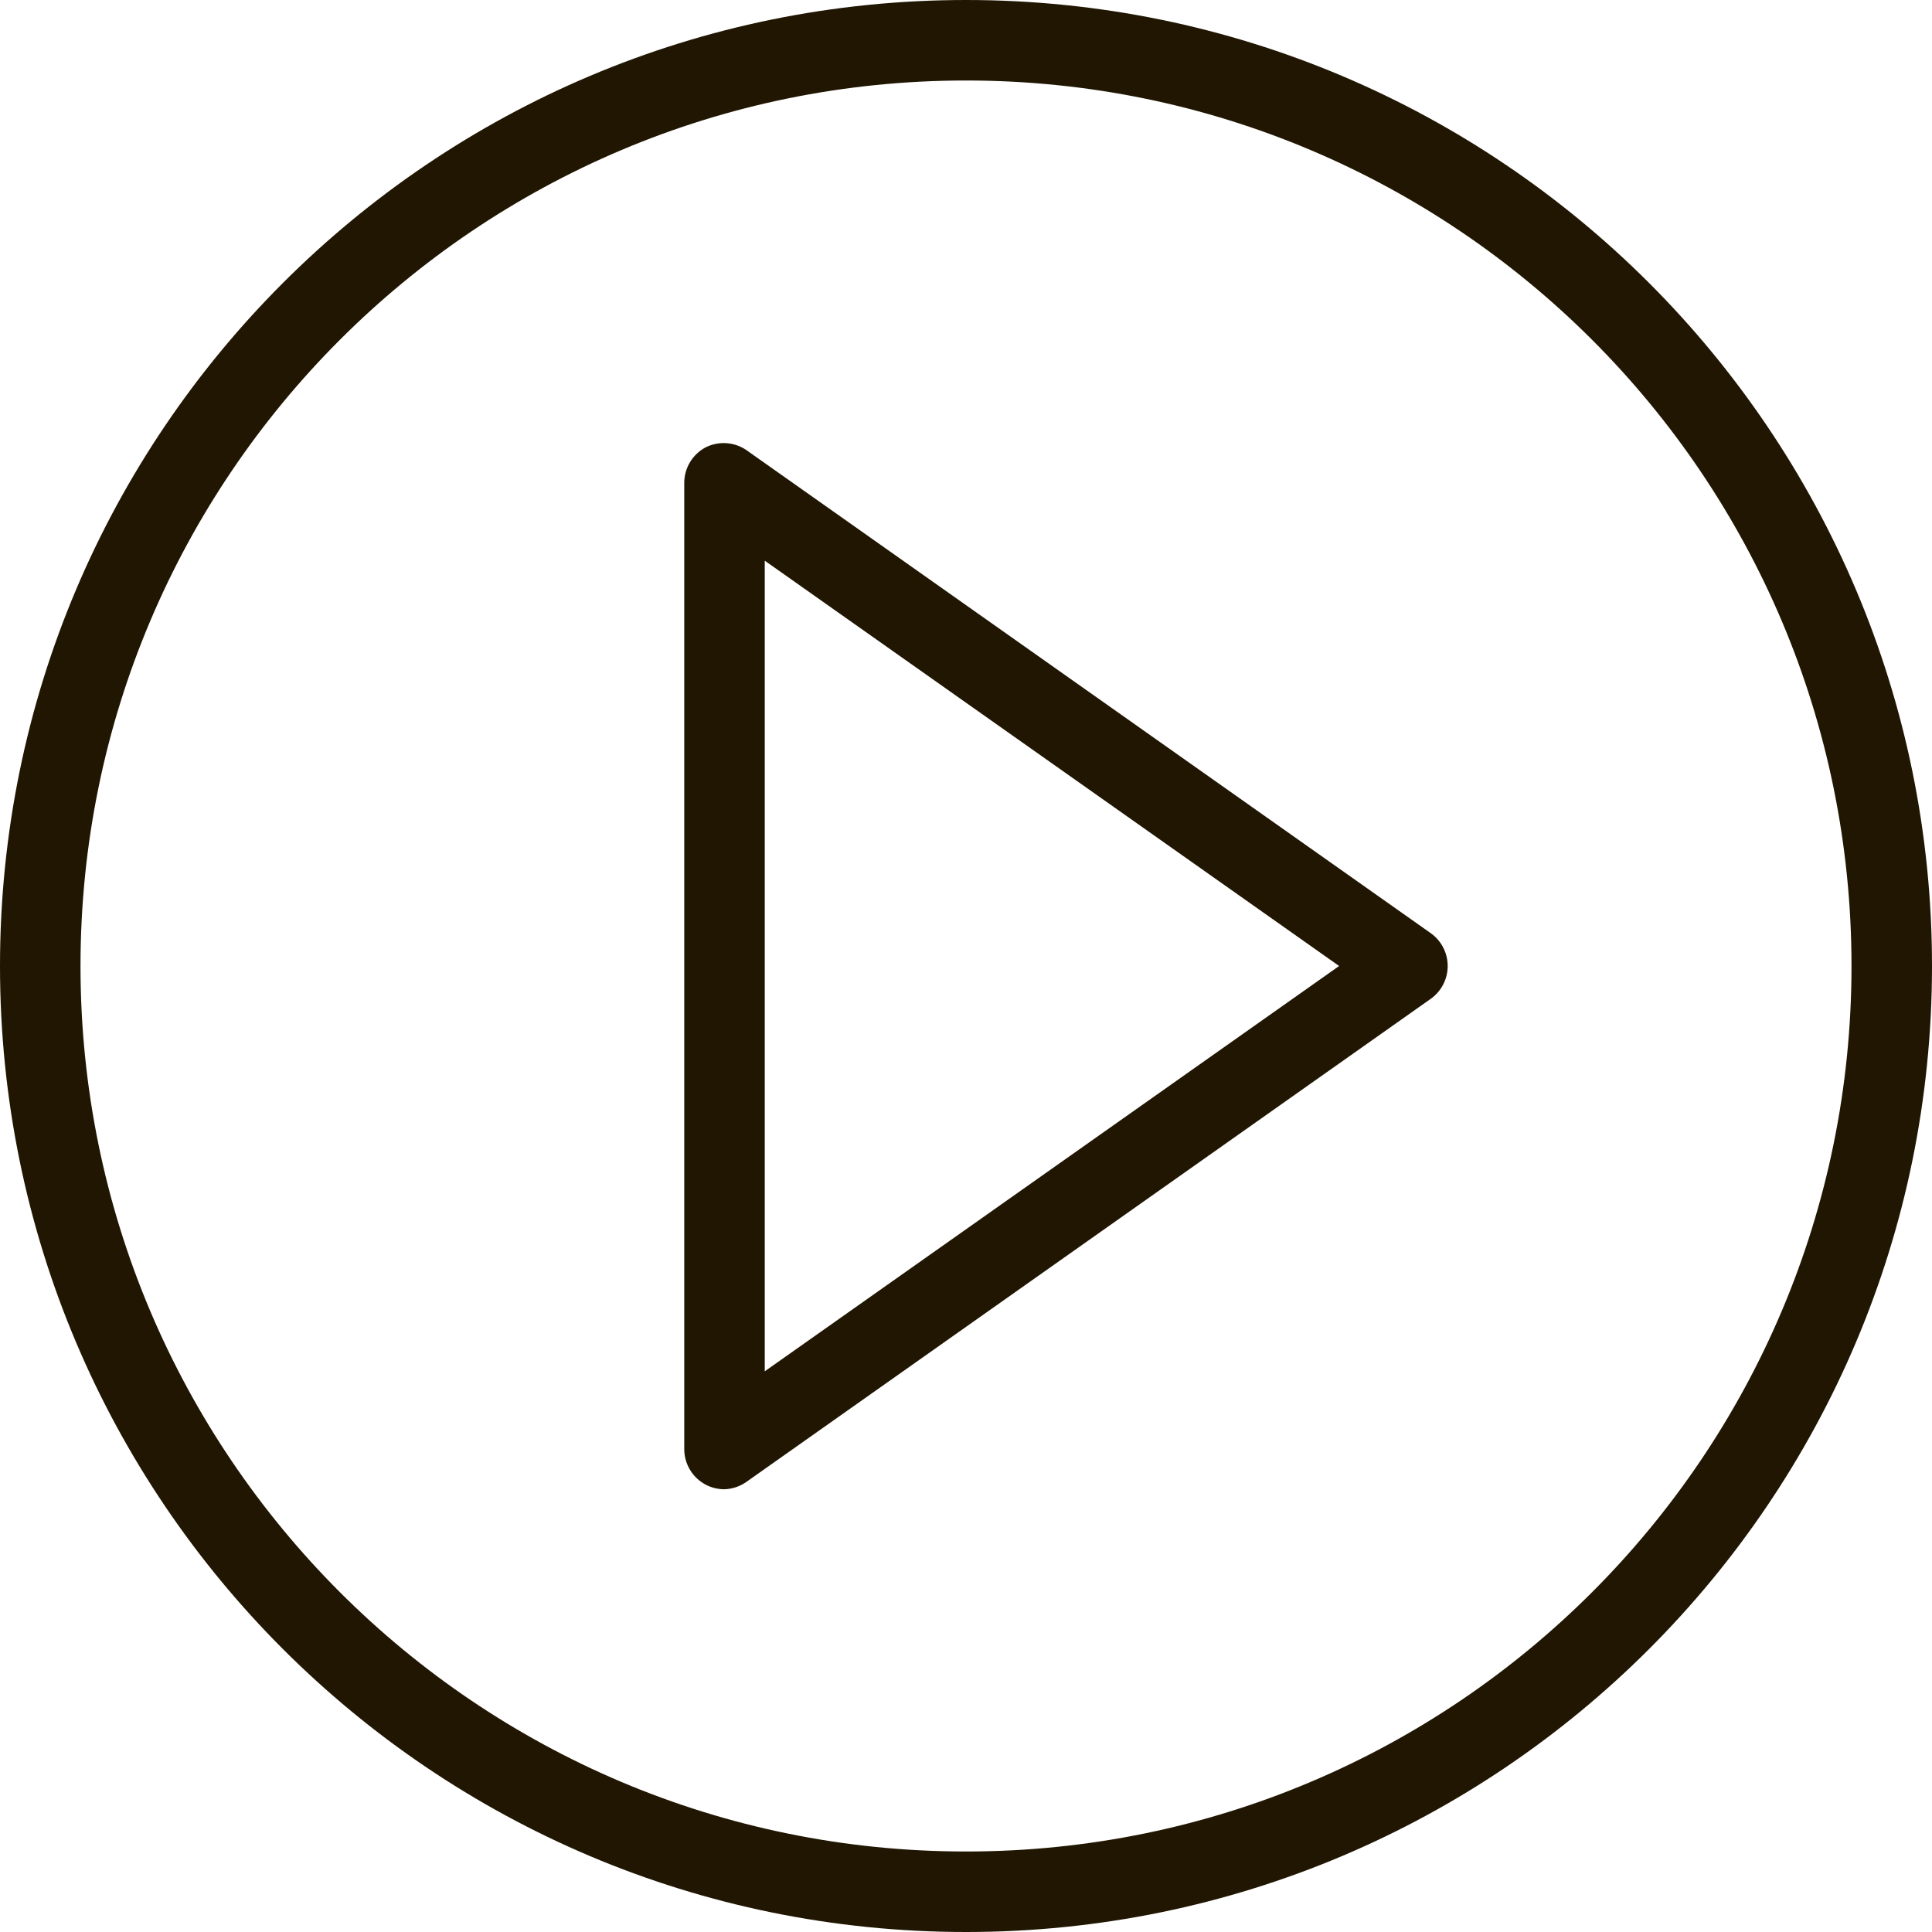
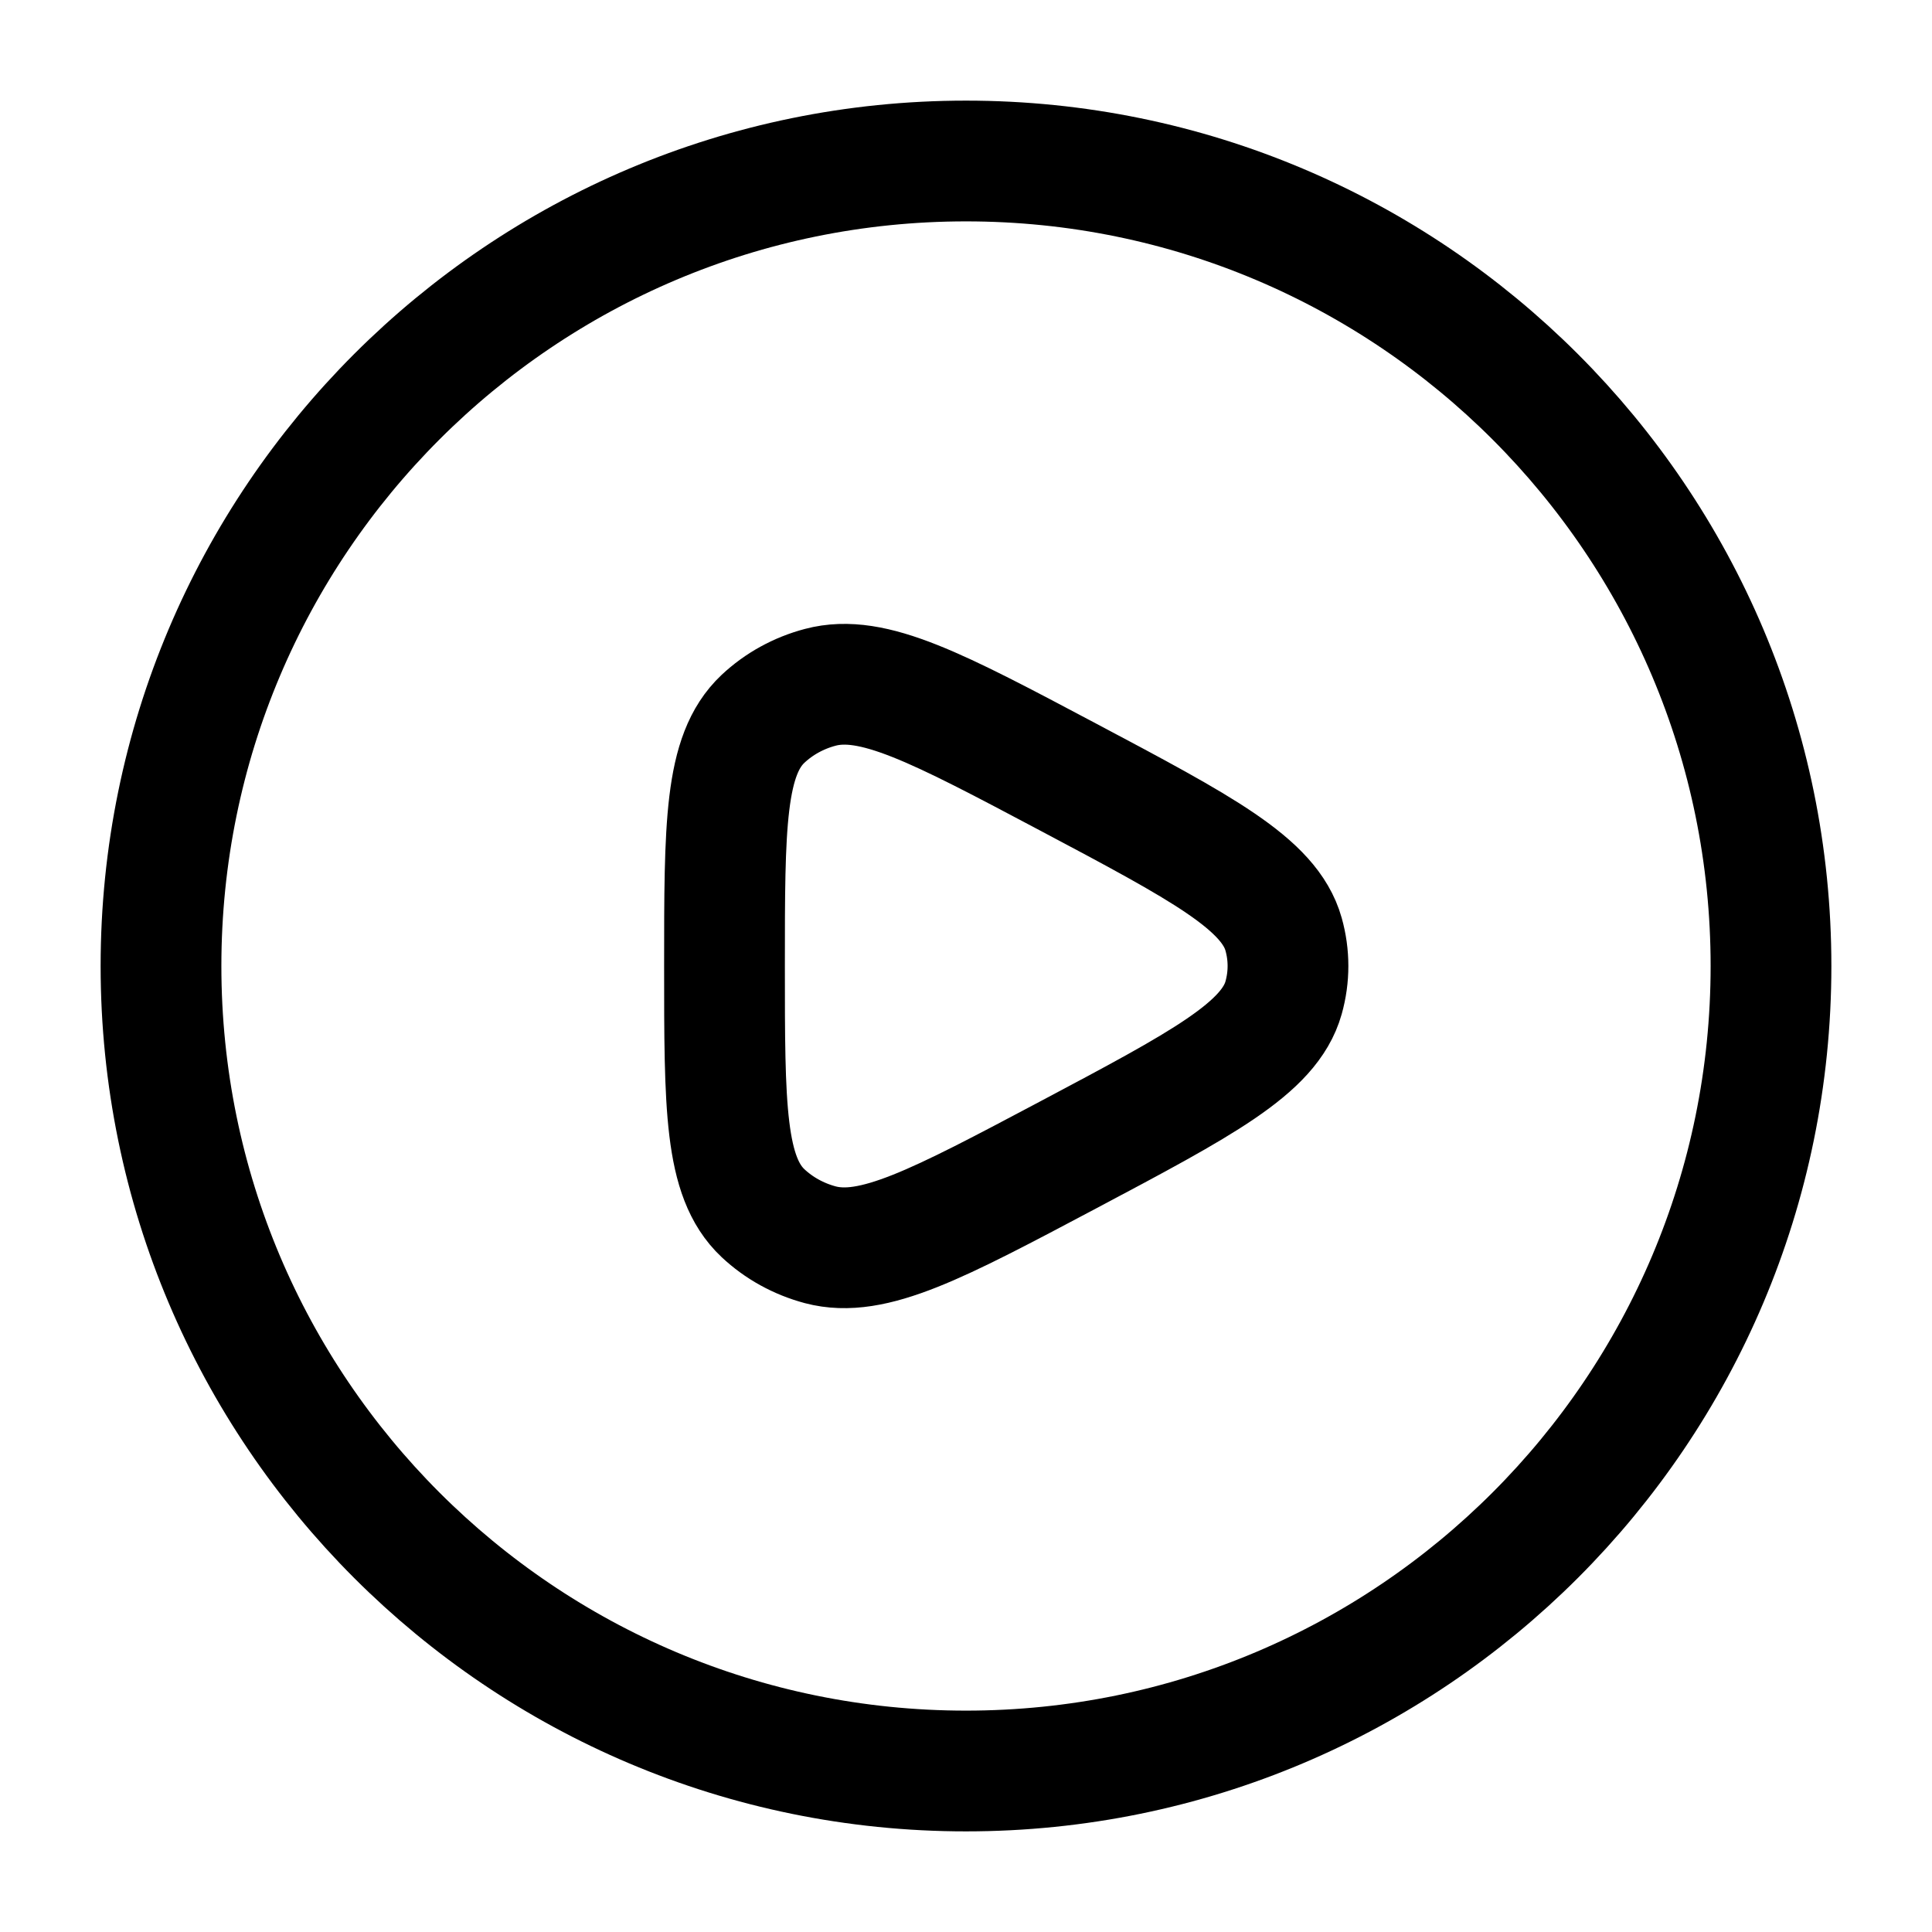
- <svg xmlns="http://www.w3.org/2000/svg" viewBox="0 0 48 48">
-   <defs>
-     <style>.cls-1{fill:#201602}</style>
-   </defs>
-   <g id="Layer_2" data-name="Layer 2">
-     <g id="layer_1-2" data-name="layer 1">
-       <path class="cls-1" d="M24 48a24 24 0 1 1 24-24 24 24 0 0 1-24 24zm0-46a22 22 0 1 0 22 22A22 22 0 0 0 24 2z" />
-       <path class="cls-1" d="M18 37a1 1 0 0 1-.46-.11A1 1 0 0 1 17 36V12a1 1 0 0 1 .54-.89 1 1 0 0 1 1 .07l17 12a1 1 0 0 1 0 1.64l-17 12A1 1 0 0 1 18 37zm1-23.07v20.14L33.27 24z" />
-     </g>
-   </g>
+ <svg xmlns="http://www.w3.org/2000/svg" viewBox="0 0 24 24" width="24" height="24" color="#000000" fill="none">
+   <circle cx="12" cy="12" r="10" stroke="currentColor" stroke-width="1.5" />
+   <path d="M15.945 12.395C15.769 13.021 14.933 13.464 13.263 14.35C11.648 15.206 10.841 15.635 10.19 15.463C9.921 15.391 9.676 15.256 9.478 15.07C9 14.62 9 13.746 9 12C9 10.254 9 9.38 9.478 8.93C9.676 8.744 9.921 8.609 10.19 8.538C10.841 8.365 11.648 8.794 13.263 9.65C14.933 10.536 15.769 10.979 15.945 11.605C16.018 11.864 16.018 12.136 15.945 12.395Z" stroke="currentColor" stroke-width="1.5" stroke-linejoin="round" />
</svg>
